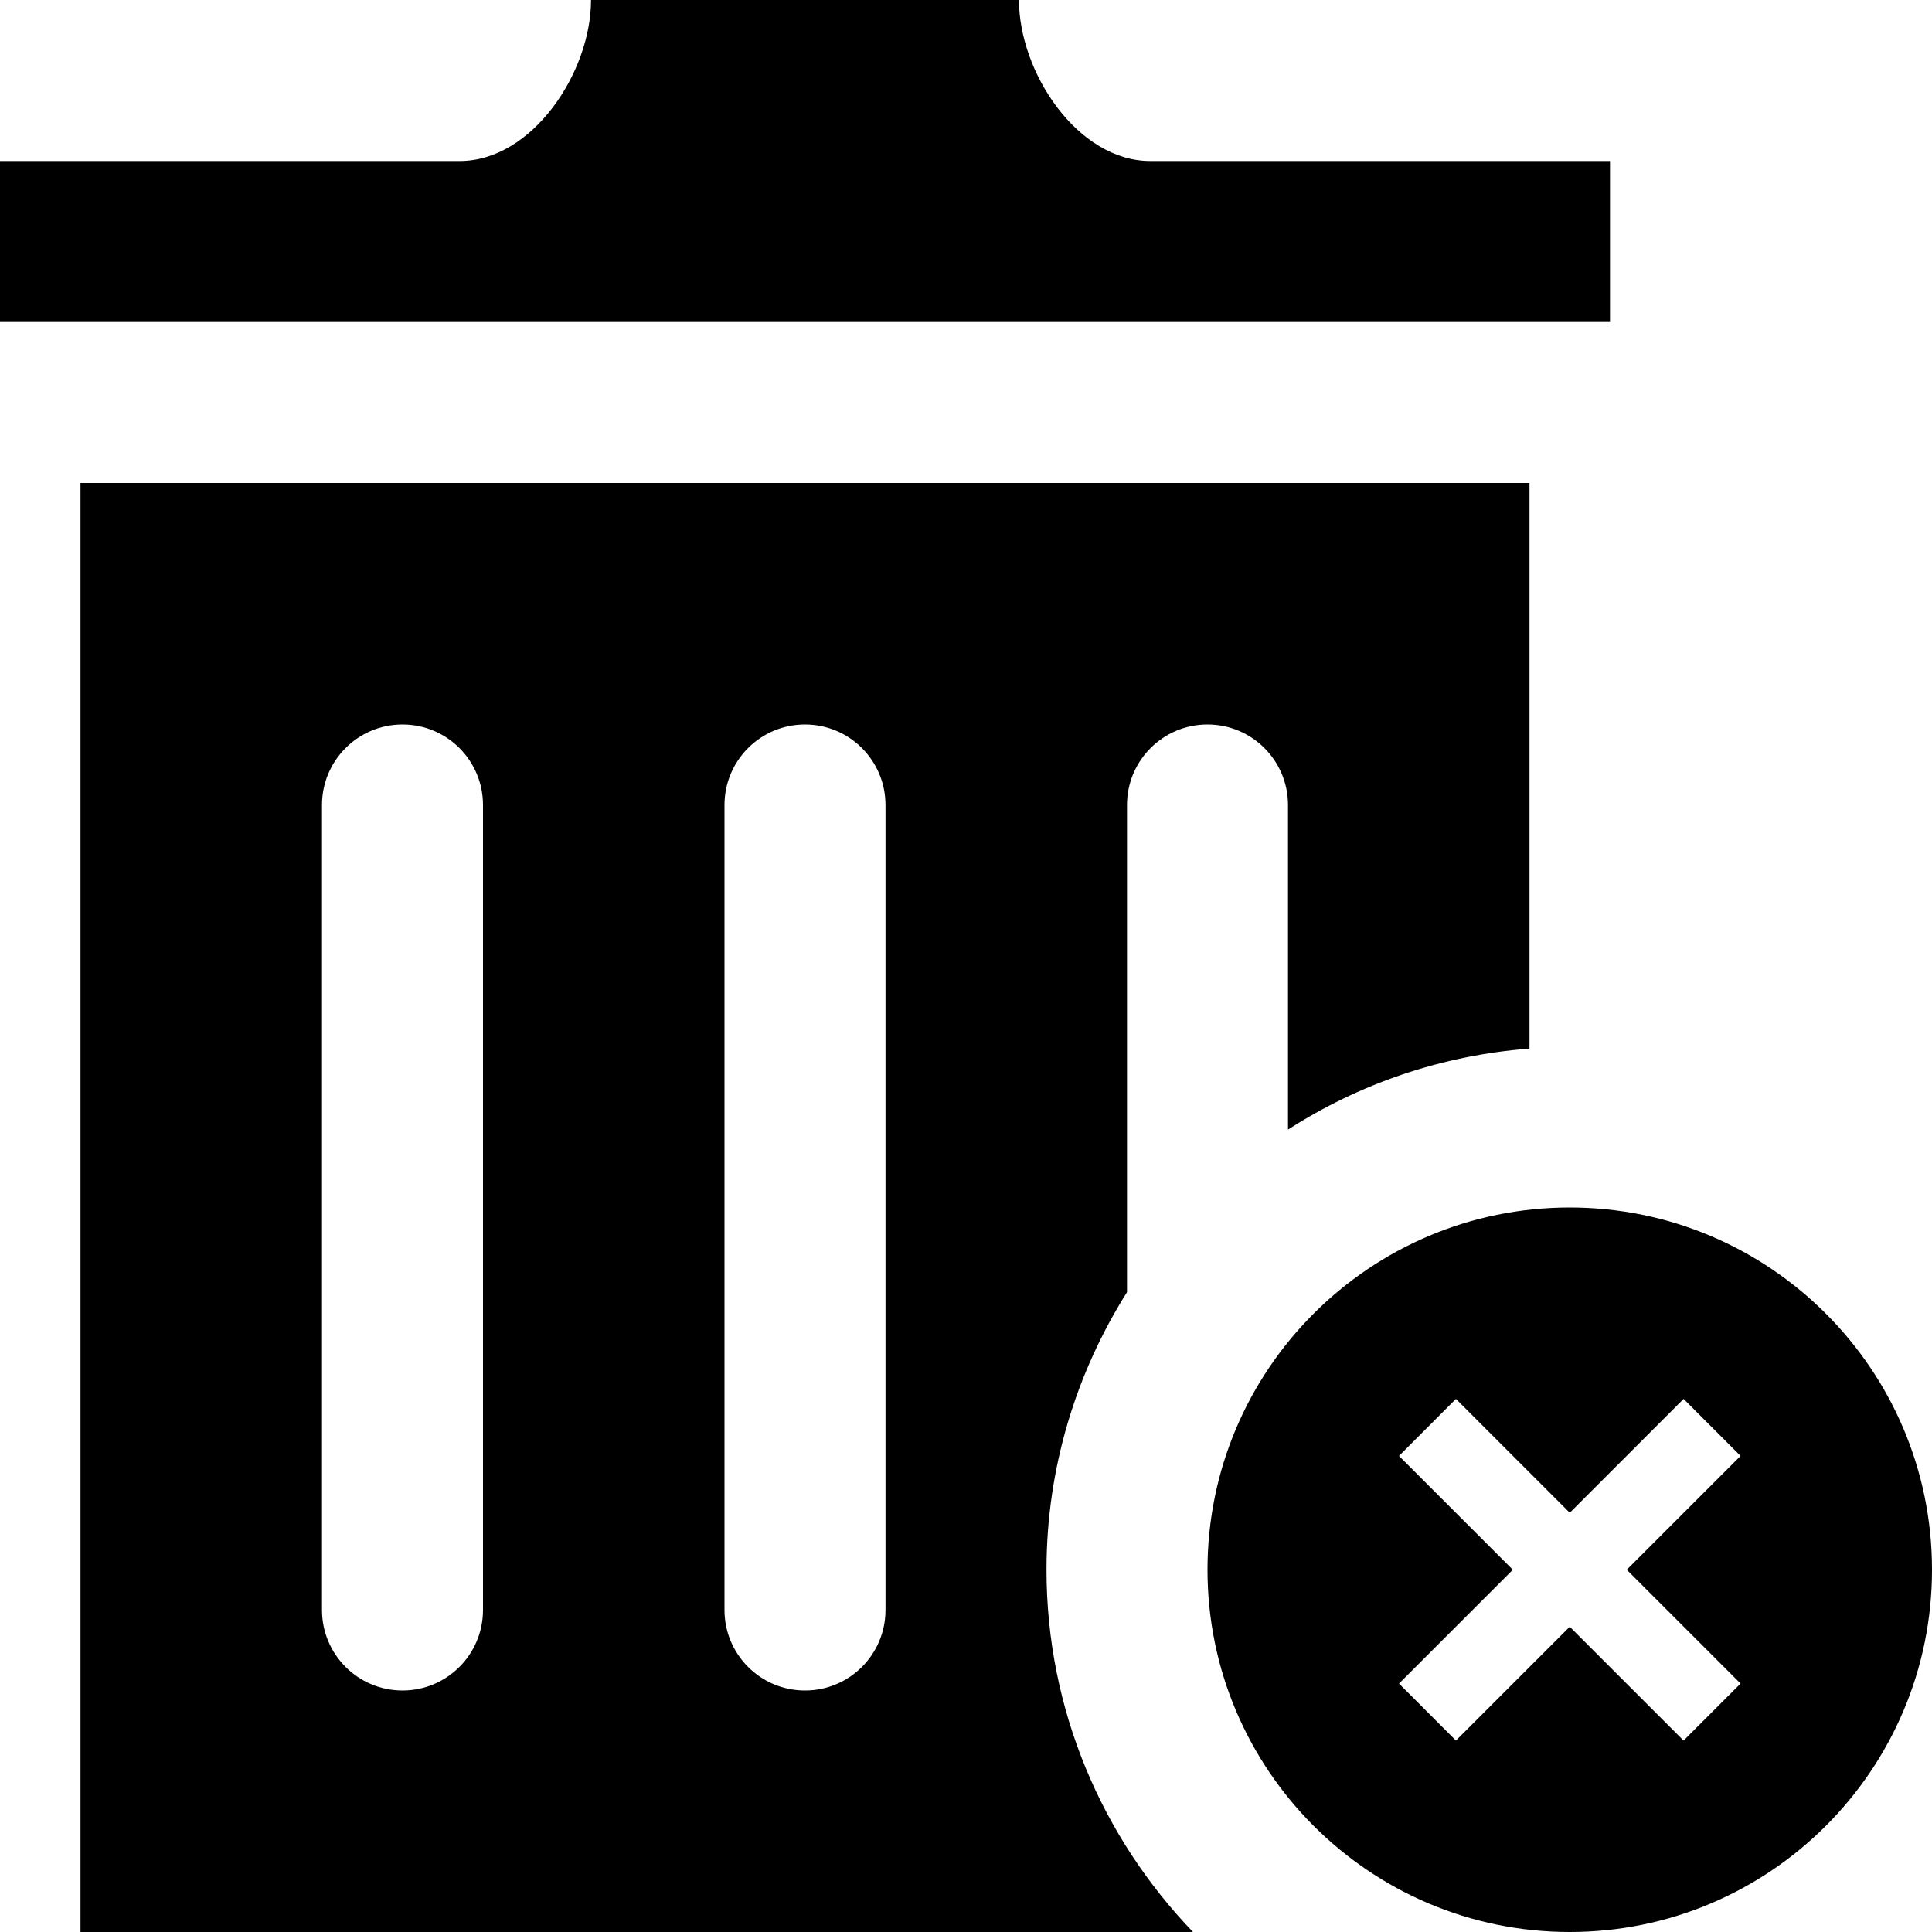
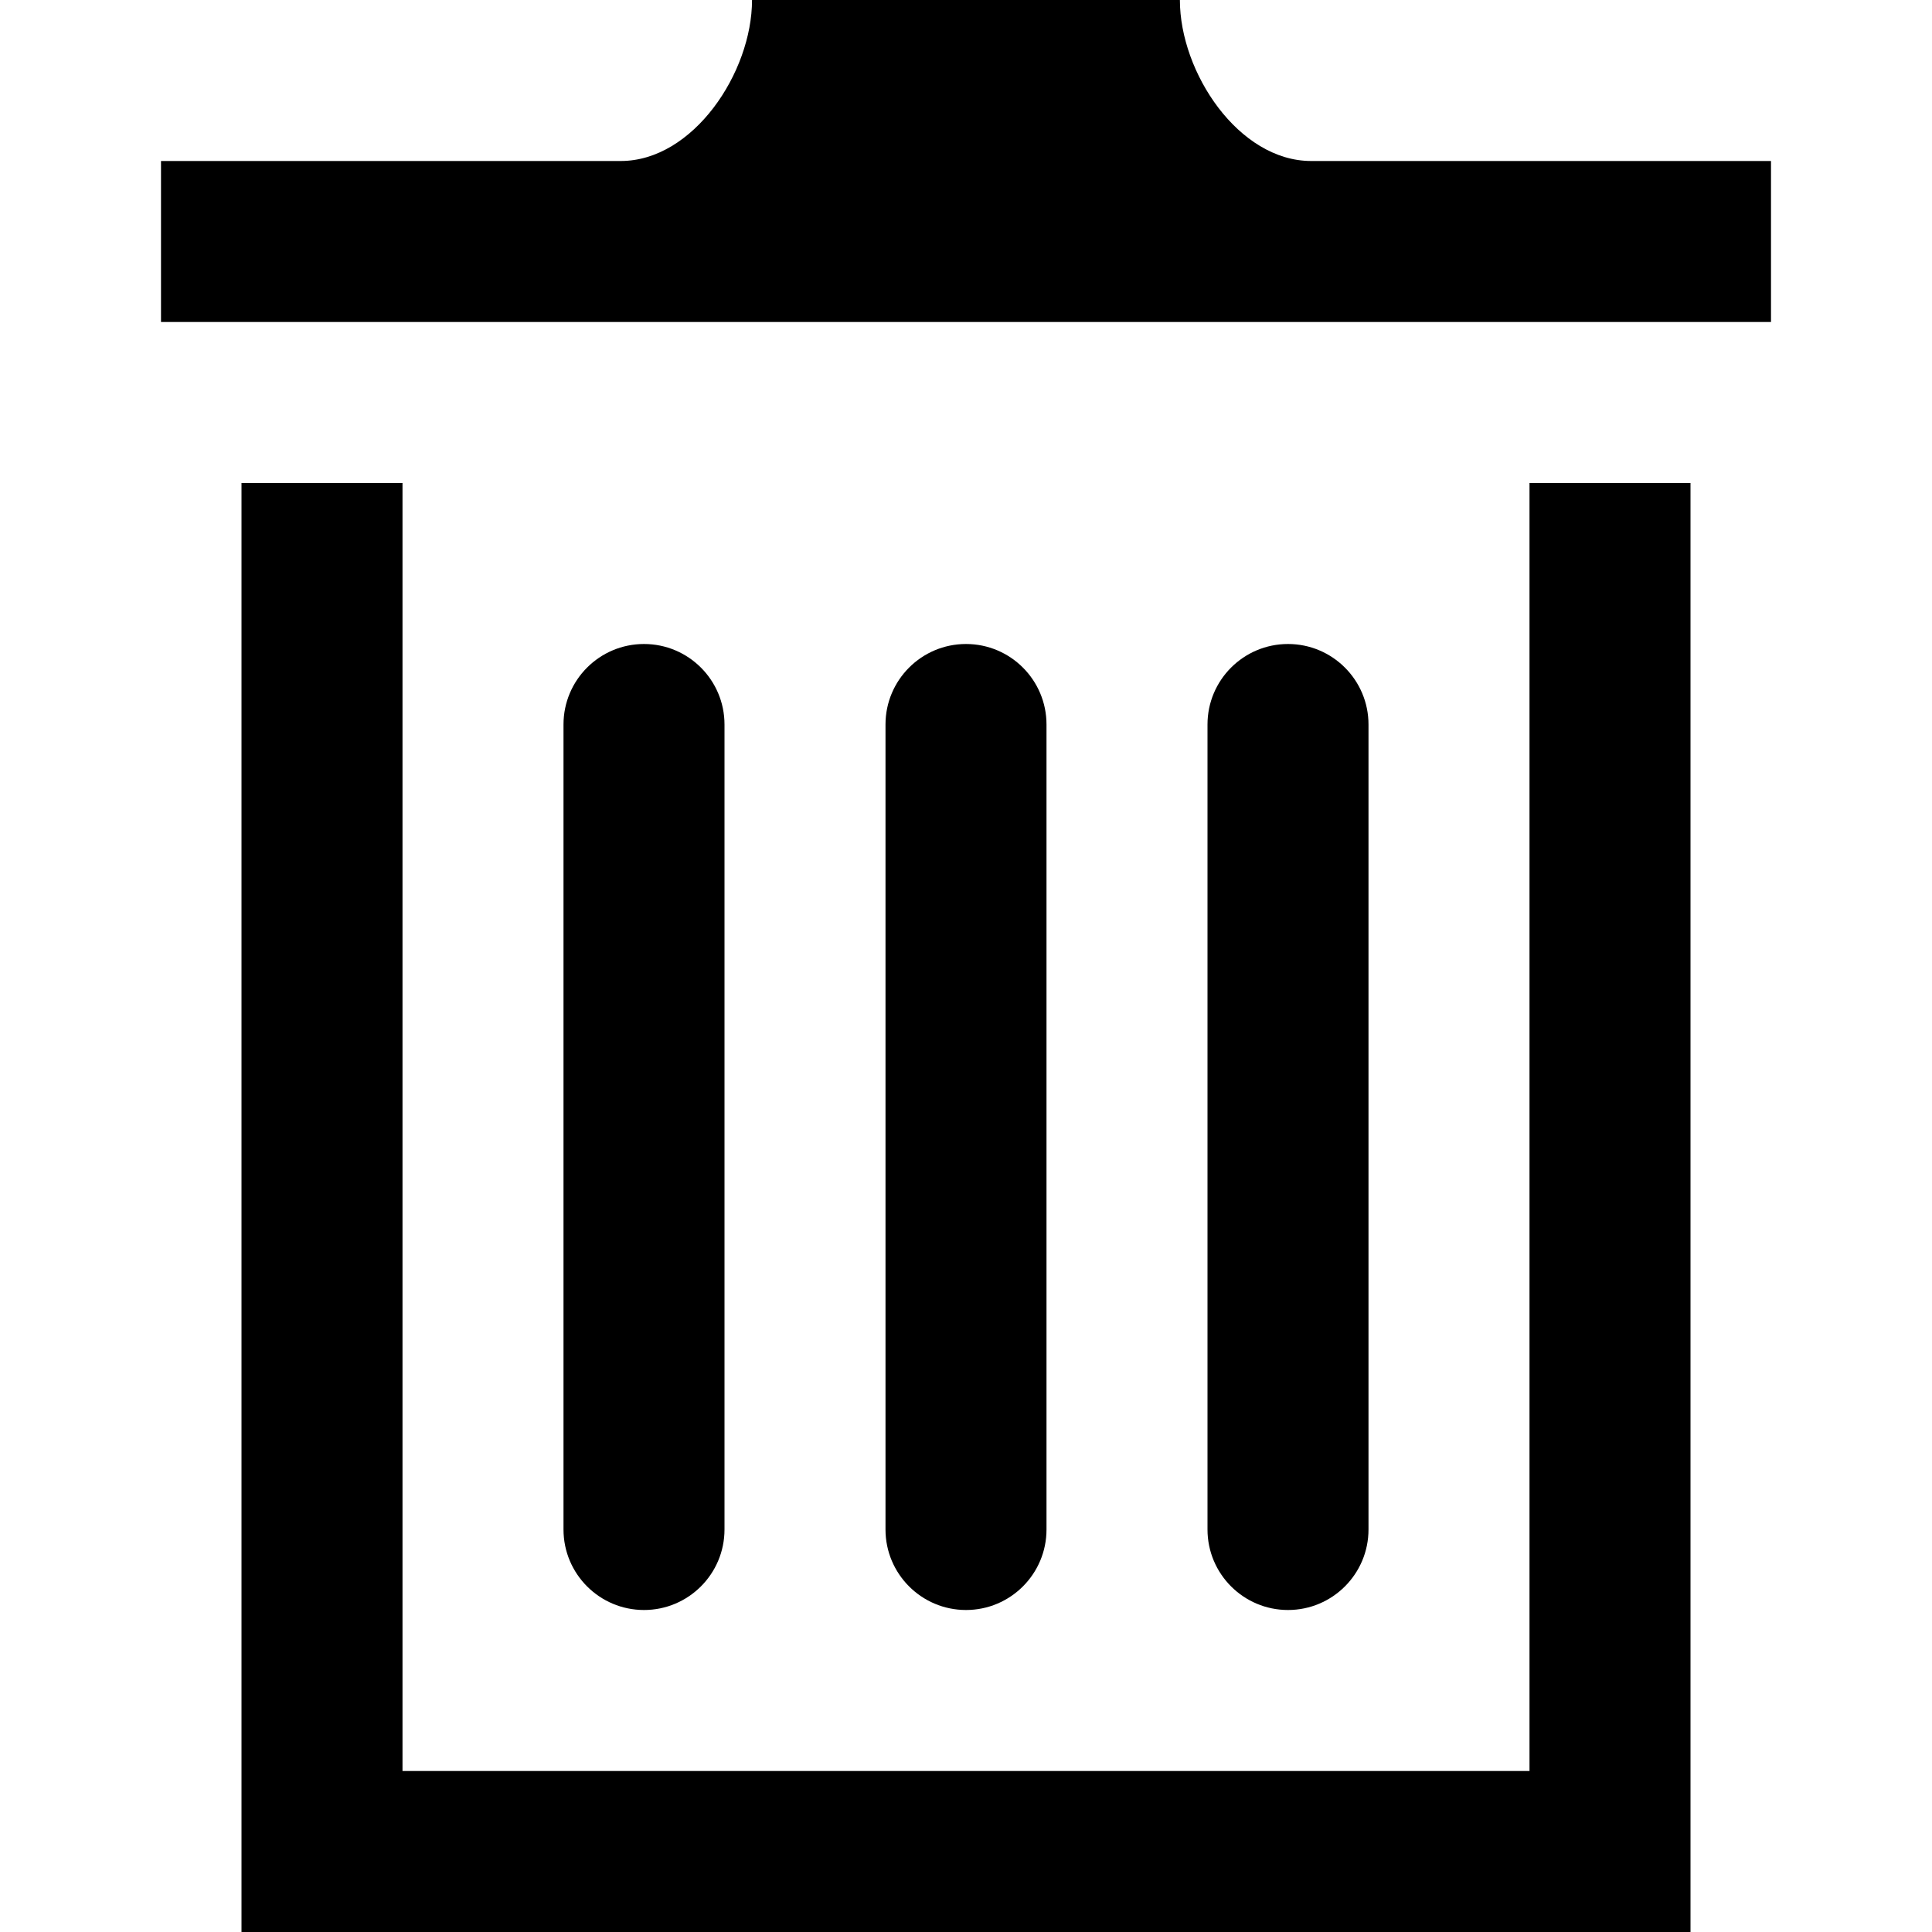
- <svg xmlns="http://www.w3.org/2000/svg" width="24" height="24" viewBox="0 0 24 24" class="trash-can-svg">
-   <path d="M20 4h-20v-2h5.711c.9 0 1.631-1.099 1.631-2h5.316c0 .901.73 2 1.631 2h5.711v2zm-7 15.5c0-1.267.37-2.447 1-3.448v-6.052c0-.552.447-1 1-1s1 .448 1 1v4.032c.879-.565 1.901-.922 3-1.006v-7.026h-18v18h13.82c-1.124-1.169-1.82-2.753-1.82-4.5zm-7 .5c0 .552-.447 1-1 1s-1-.448-1-1v-10c0-.552.447-1 1-1s1 .448 1 1v10zm5 0c0 .552-.447 1-1 1s-1-.448-1-1v-10c0-.552.447-1 1-1s1 .448 1 1v10zm13-.5c0 2.485-2.017 4.5-4.5 4.5s-4.5-2.015-4.5-4.5 2.017-4.5 4.5-4.5 4.5 2.015 4.5 4.5zm-3.086-2.122l-1.414 1.414-1.414-1.414-.707.708 1.414 1.414-1.414 1.414.707.708 1.414-1.414 1.414 1.414.708-.708-1.414-1.414 1.414-1.414-.708-.708z" />
+ <svg xmlns="http://www.w3.org/2000/svg" width="20" height="20" viewBox="0 0 24 24">
+   <path d="M9 19c0 .552-.448 1-1 1s-1-.448-1-1v-10c0-.552.448-1 1-1s1 .448 1 1v10zm4 0c0 .552-.448 1-1 1s-1-.448-1-1v-10c0-.552.448-1 1-1s1 .448 1 1v10zm4 0c0 .552-.448 1-1 1s-1-.448-1-1v-10c0-.552.448-1 1-1s1 .448 1 1v10zm5-17v2h-20v-2h5.711c.9 0 1.631-1.099 1.631-2h5.315c0 .901.73 2 1.631 2h5.712zm-3 4v16h-14v-16h-2v18h18v-18h-2z" />
</svg>
